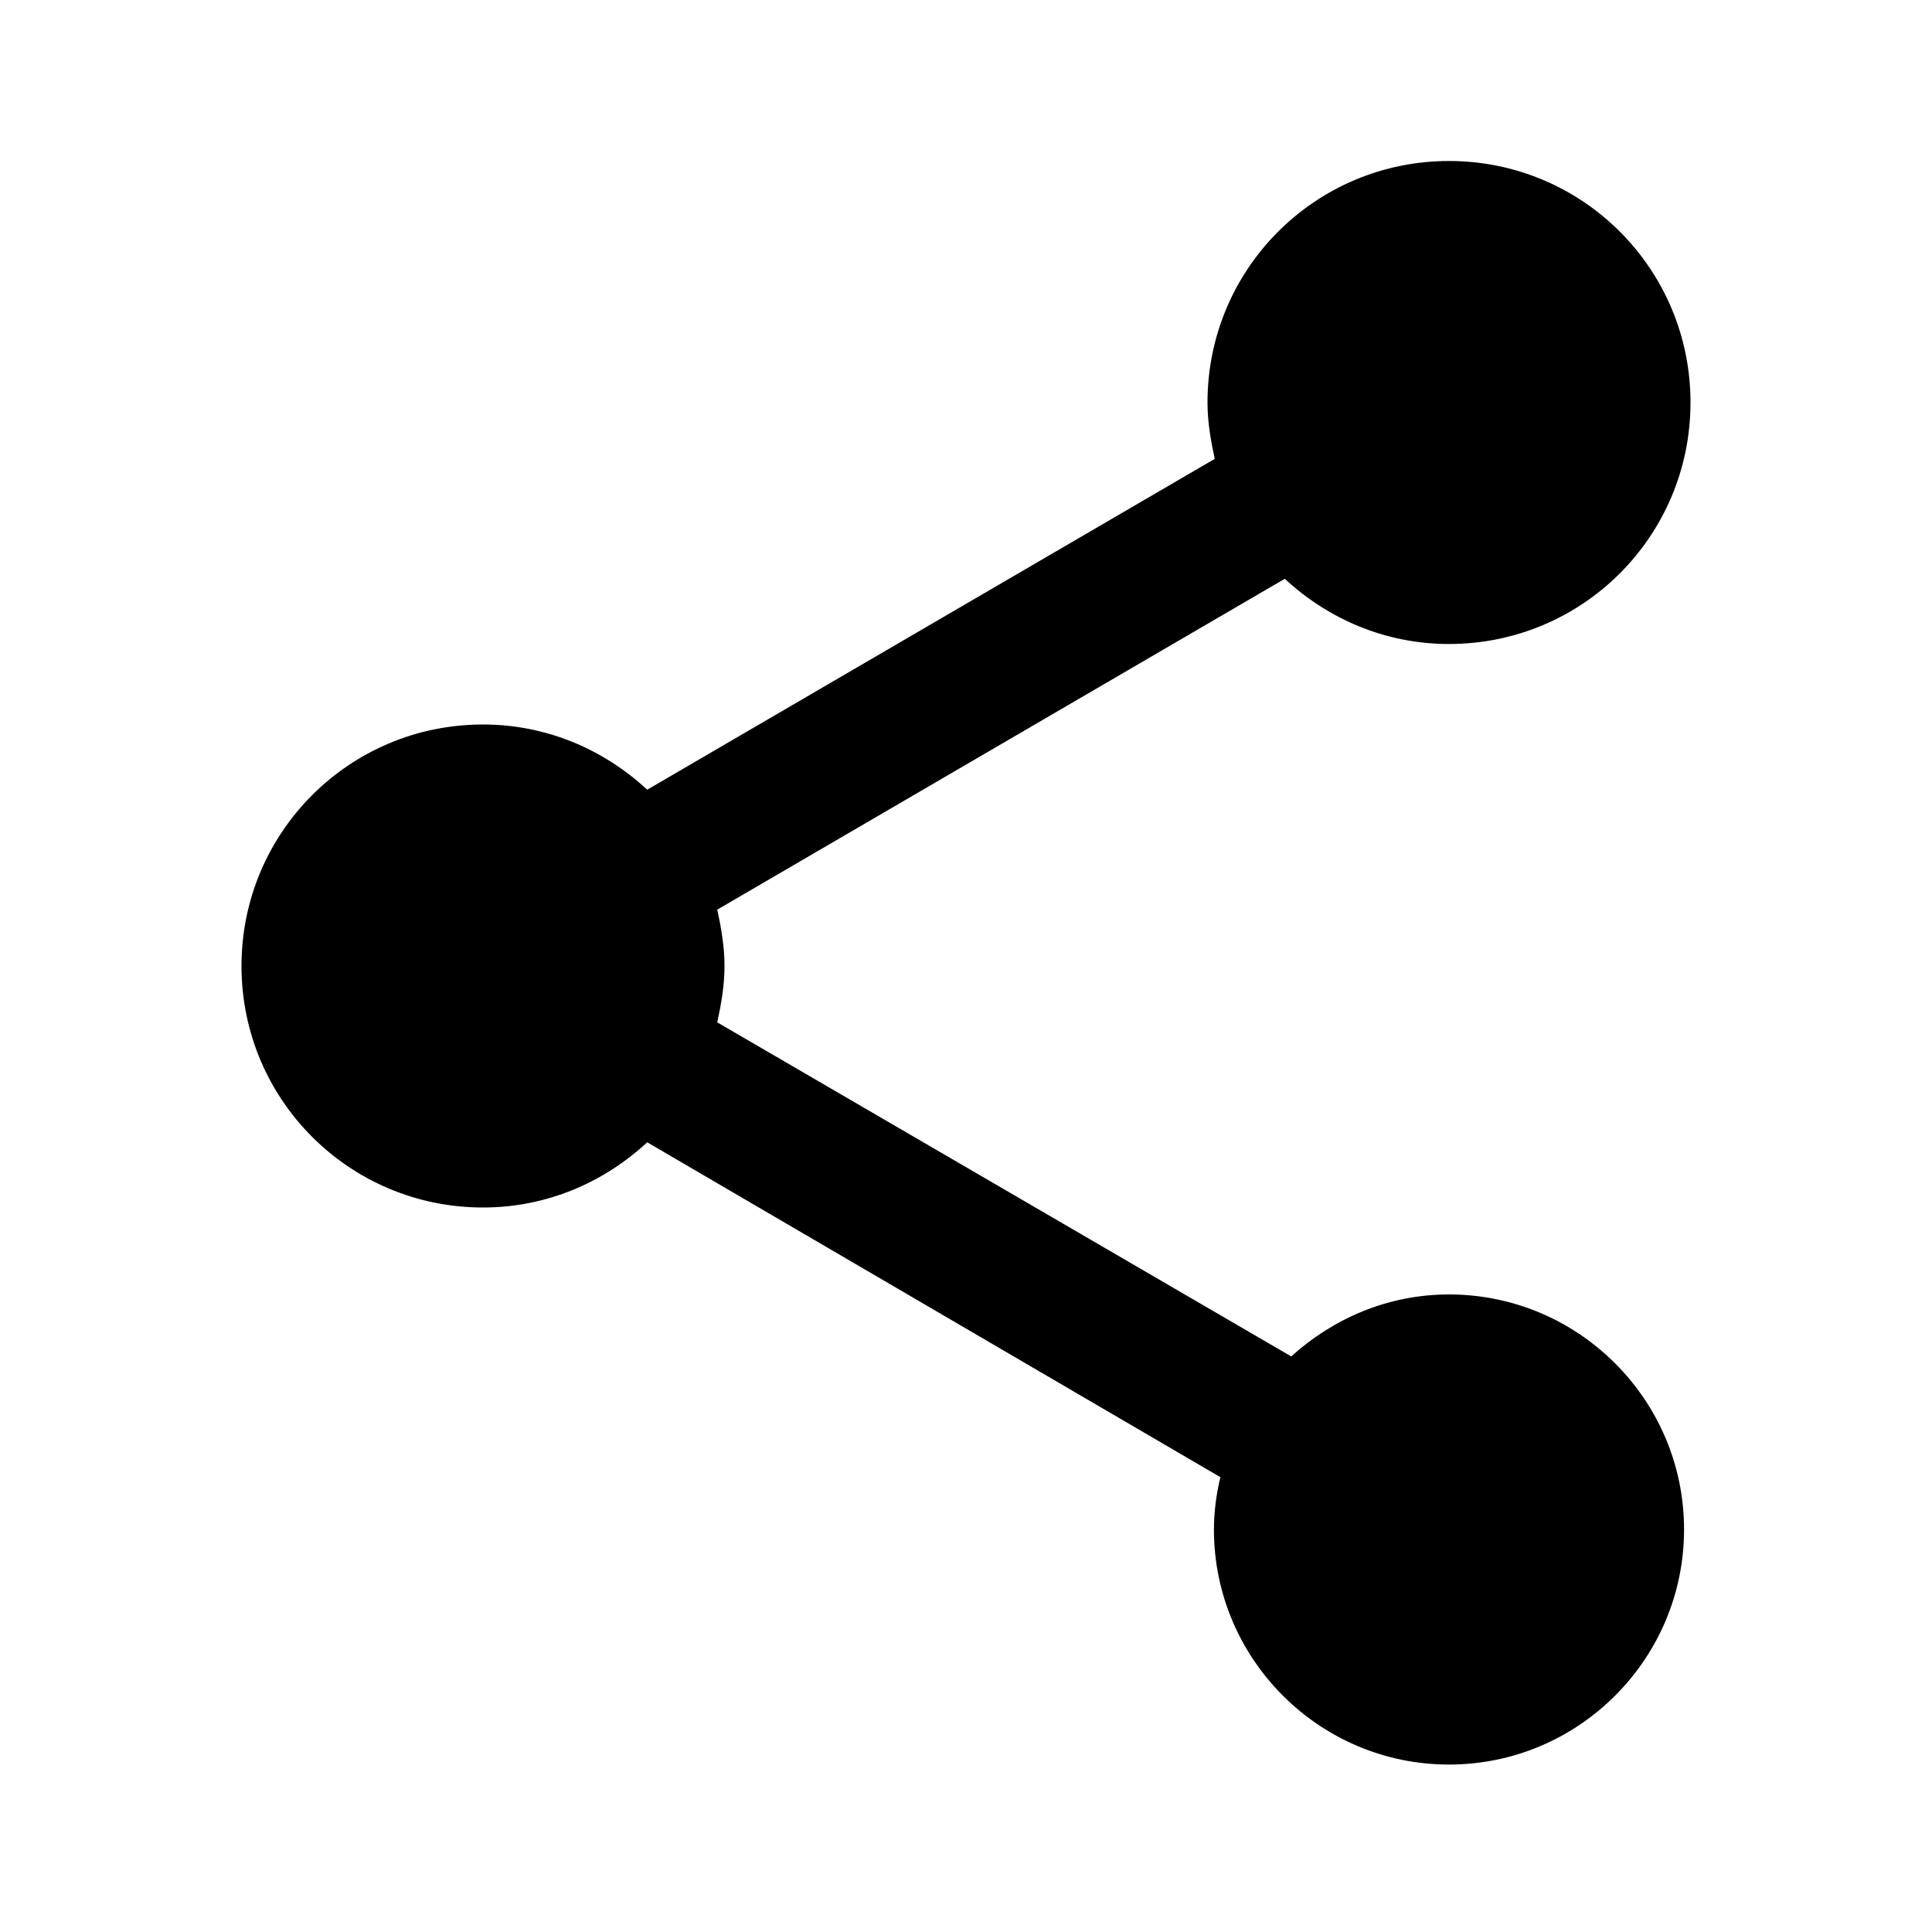
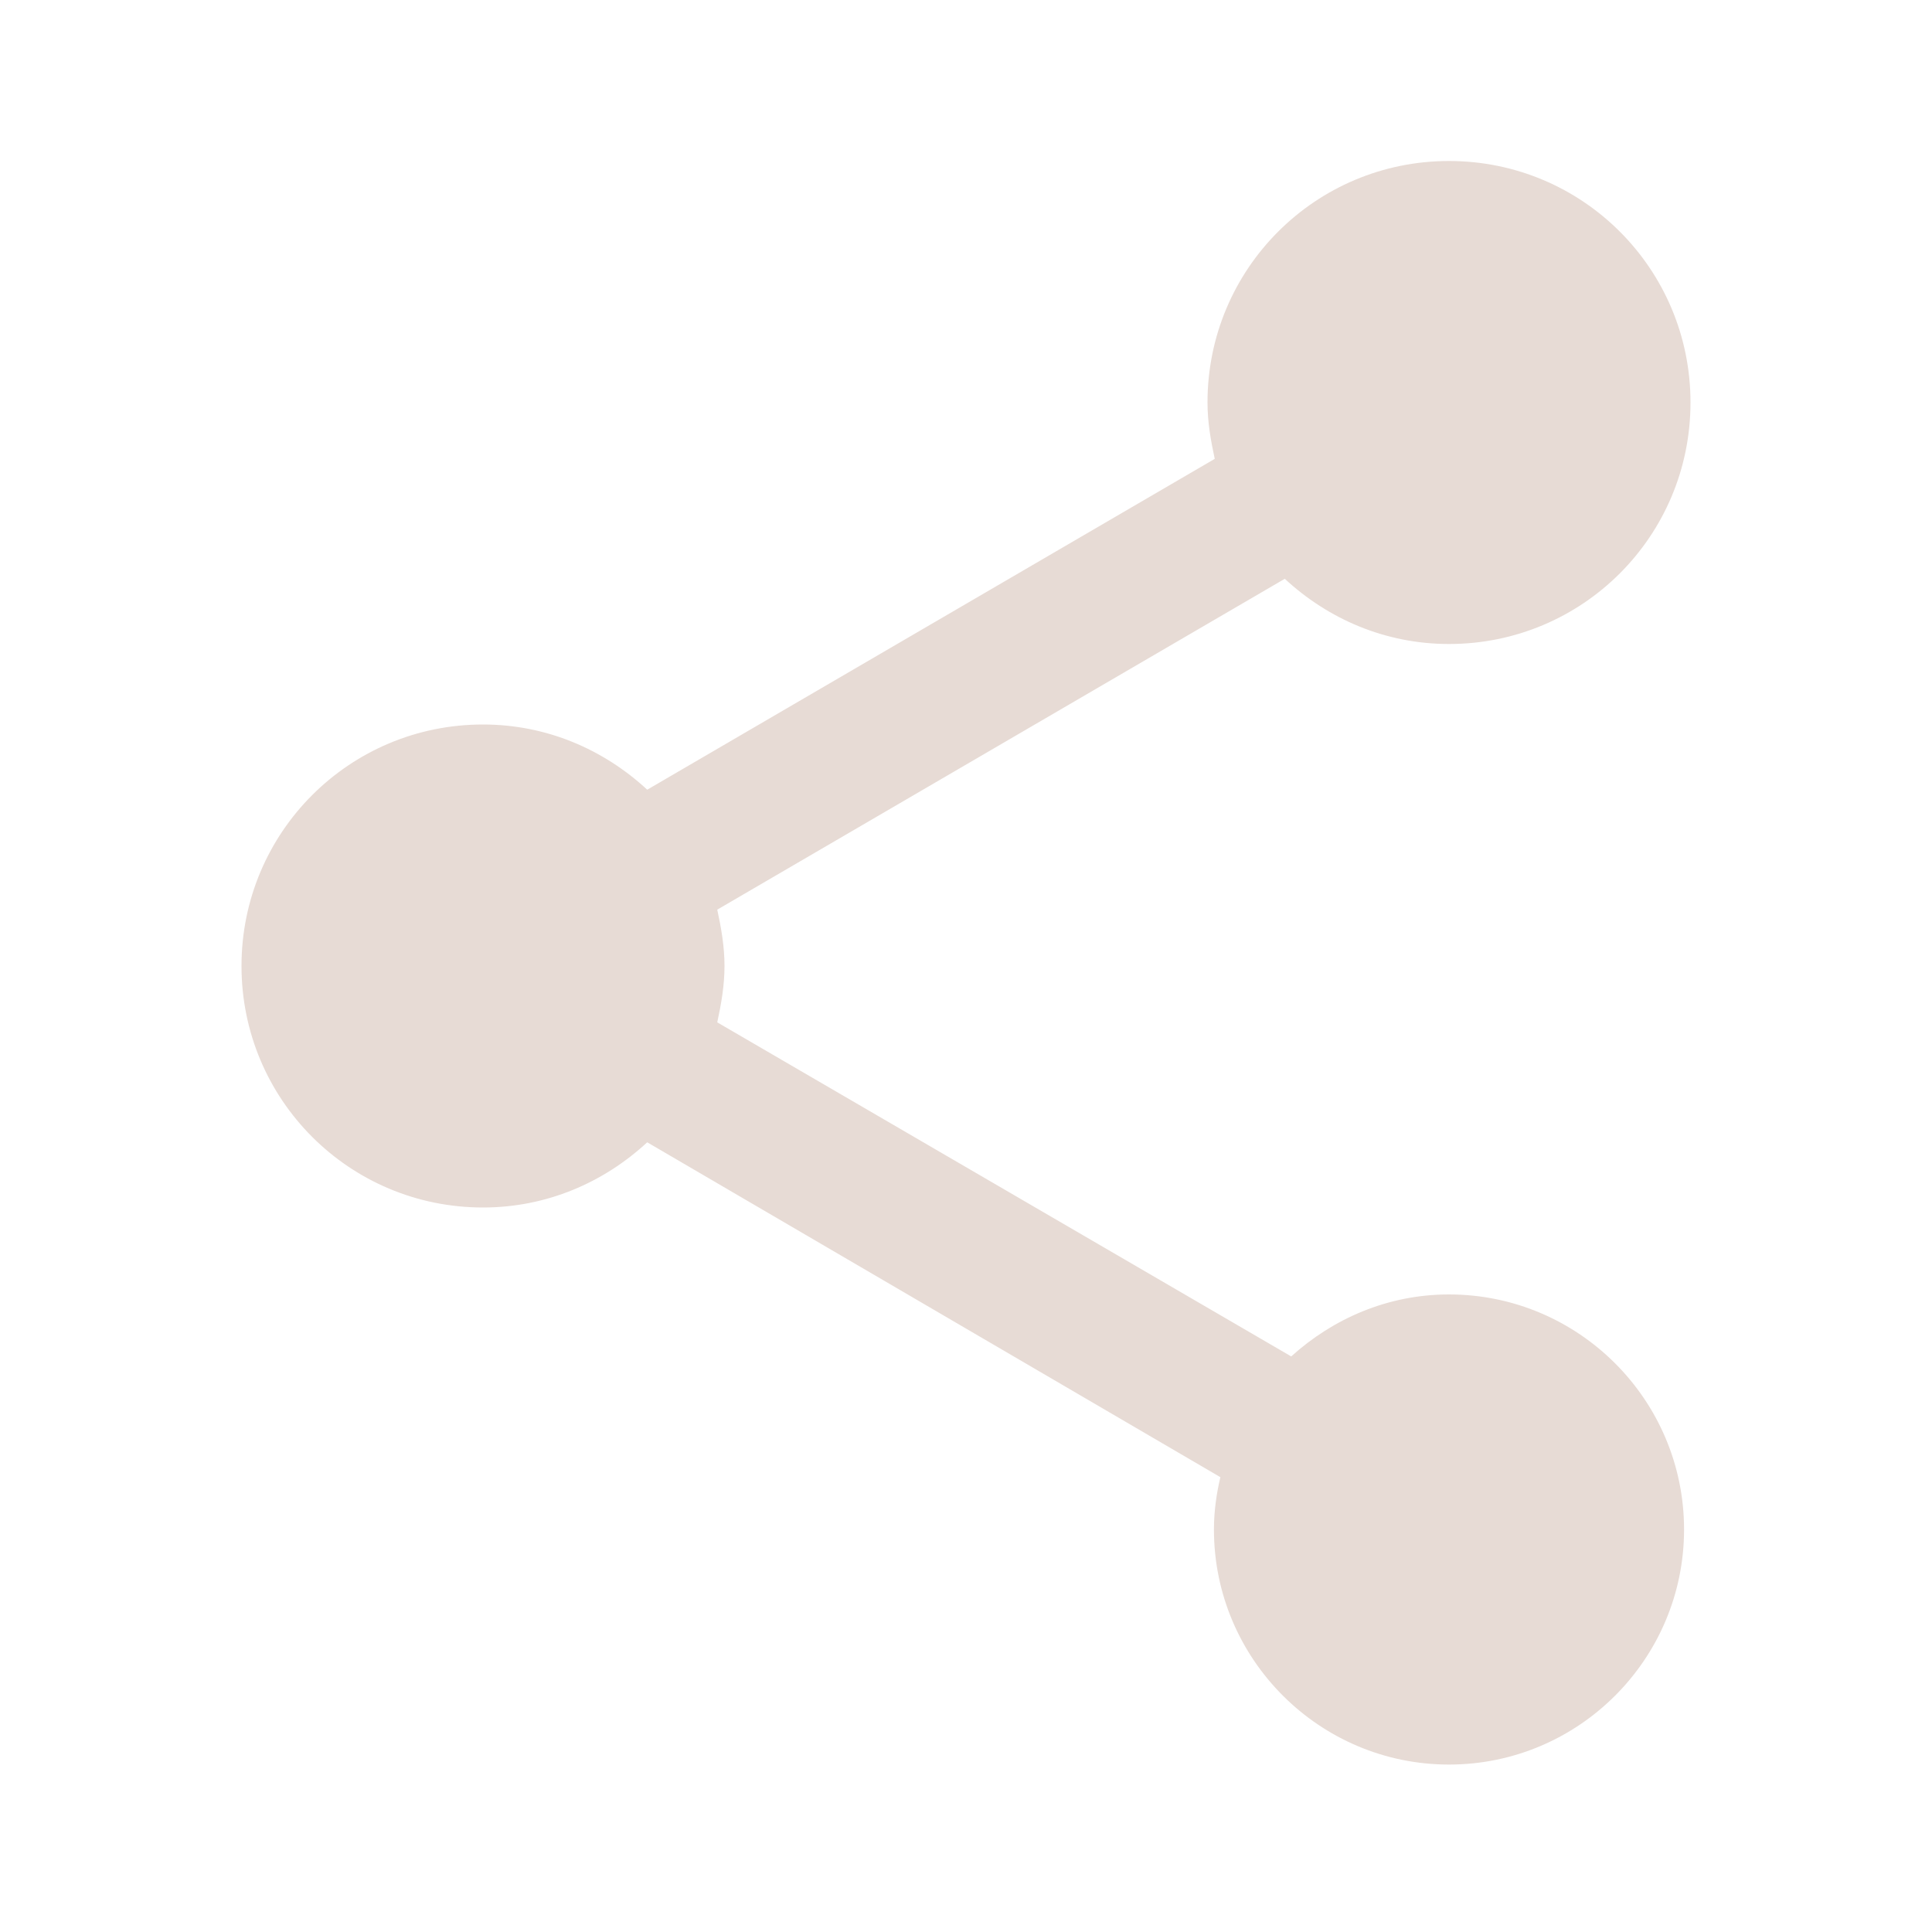
<svg xmlns="http://www.w3.org/2000/svg" height="24" viewBox="0 0 24 24" width="24">
  <path d="M0 0h24v24H0z" fill="none" />
-   <path d="M18 16.08c-.76 0-1.44.3-1.96.77L8.91 12.7c.05-.23.09-.46.09-.7s-.04-.47-.09-.7l7.05-4.11c.54.5 1.25.81 2.04.81 1.66 0 3-1.34 3-3s-1.34-3-3-3-3 1.34-3 3c0 .24.04.47.09.7L8.04 9.81C7.5 9.31 6.79 9 6 9c-1.66 0-3 1.34-3 3s1.34 3 3 3c.79 0 1.5-.31 2.04-.81l7.12 4.16c-.05.21-.08.43-.08.65 0 1.61 1.31 2.92 2.92 2.92 1.61 0 2.92-1.31 2.92-2.92s-1.31-2.92-2.92-2.92z" />
+   <path fill="hsl(22, 28%, 87%)" d="M18 16.08c-.76 0-1.44.3-1.96.77L8.91 12.7c.05-.23.09-.46.09-.7s-.04-.47-.09-.7l7.05-4.11c.54.5 1.25.81 2.04.81 1.66 0 3-1.34 3-3s-1.34-3-3-3-3 1.34-3 3c0 .24.04.47.09.7L8.04 9.81C7.5 9.31 6.79 9 6 9c-1.66 0-3 1.34-3 3s1.34 3 3 3c.79 0 1.5-.31 2.04-.81l7.12 4.16c-.05.21-.08.43-.08.65 0 1.61 1.31 2.92 2.92 2.92 1.61 0 2.92-1.31 2.92-2.92s-1.31-2.92-2.92-2.92z" />
</svg>
